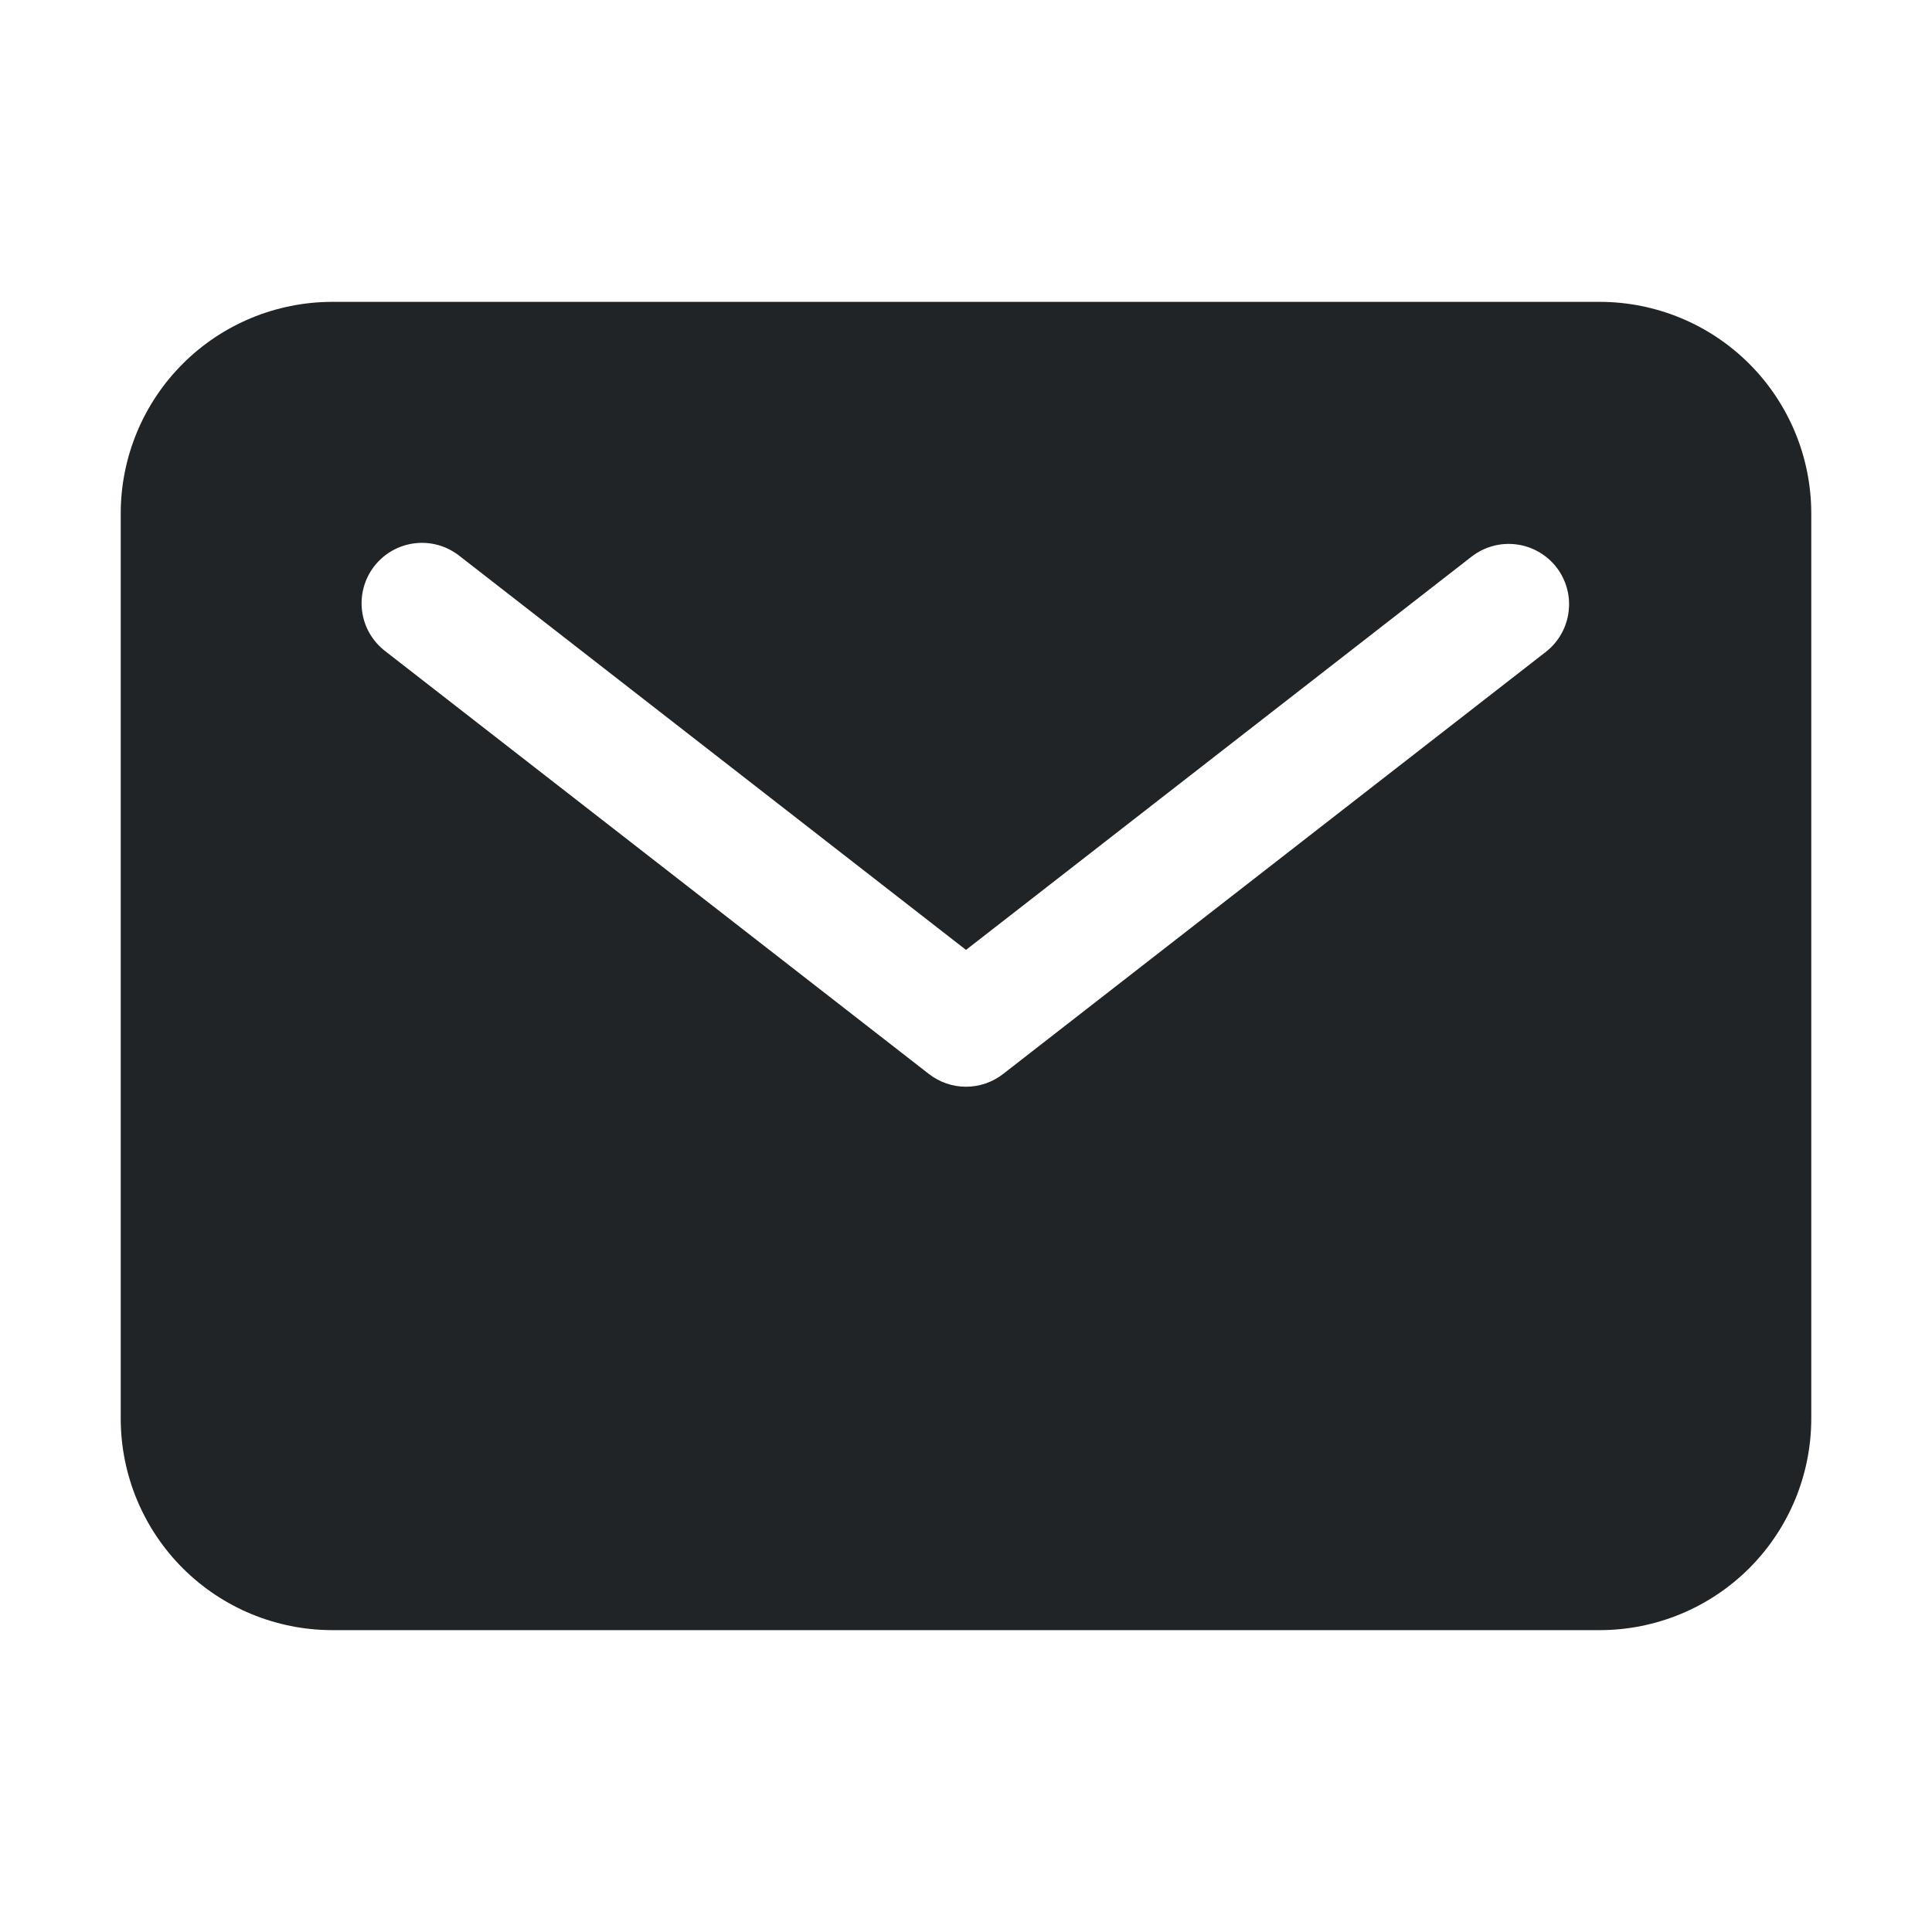
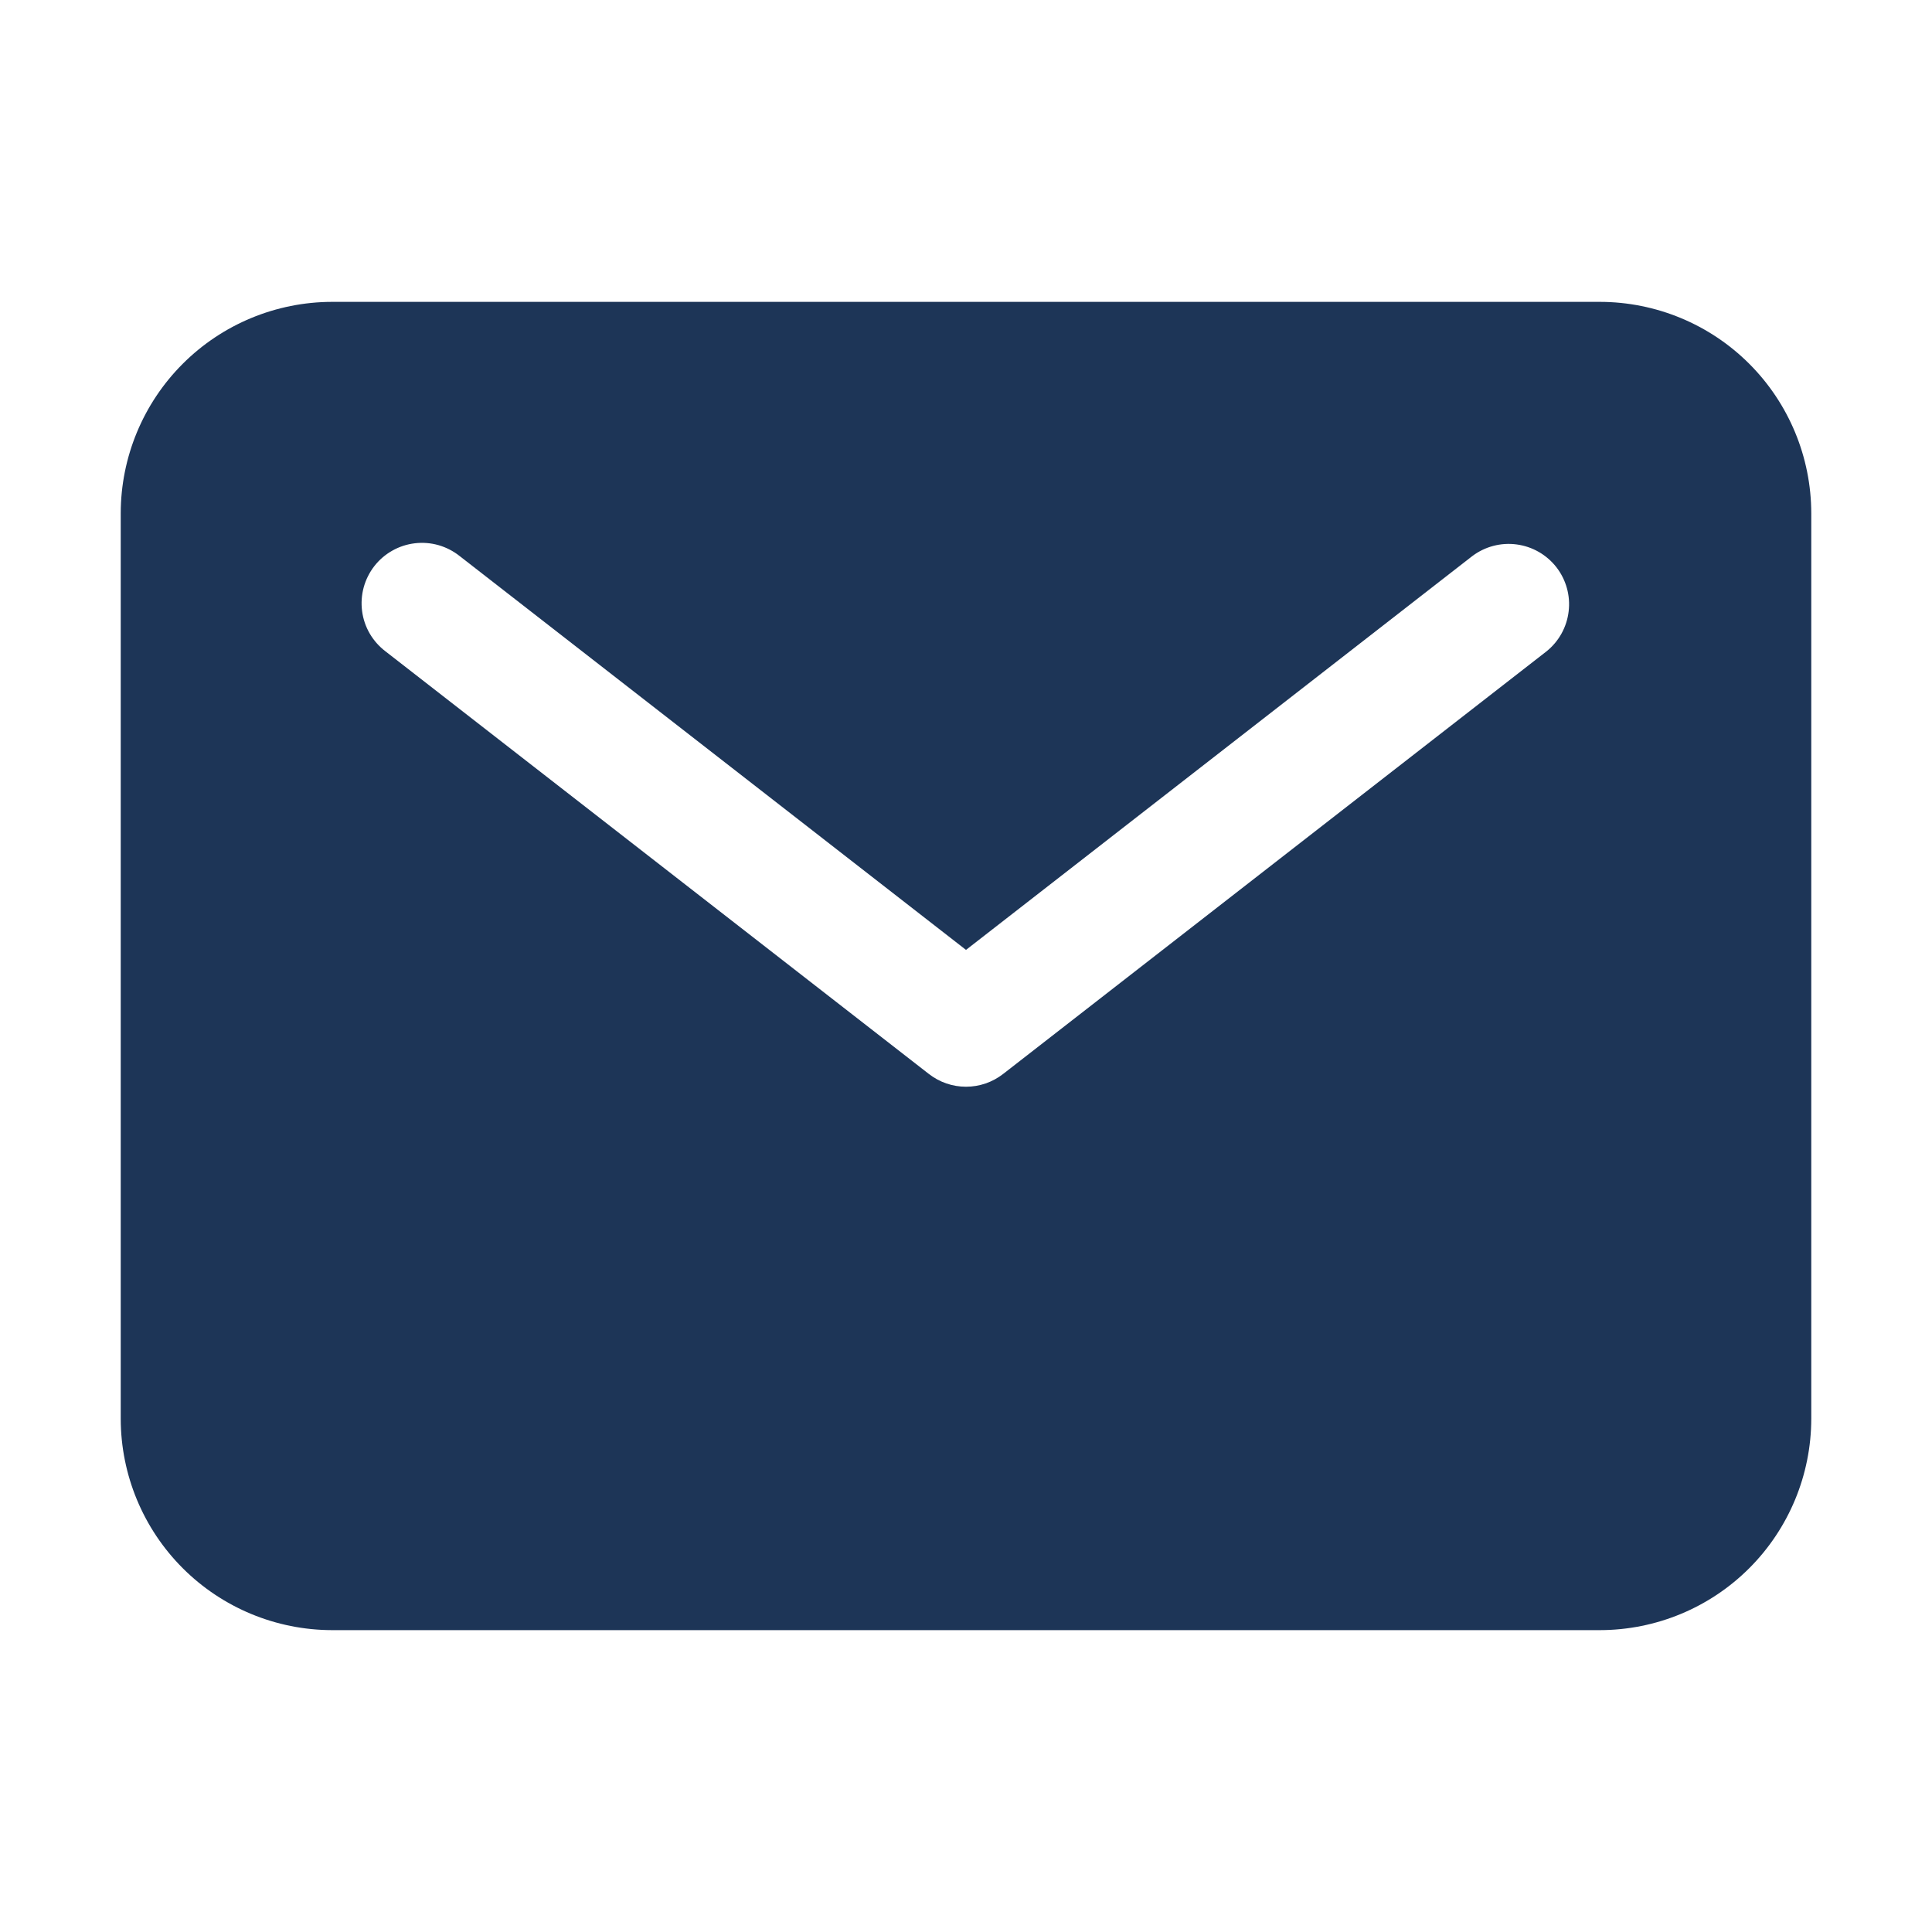
<svg xmlns="http://www.w3.org/2000/svg" width="45" height="45" viewBox="0 0 45 45" fill="none">
-   <path d="M37.266 7.031H7.734C6.429 7.033 5.178 7.552 4.256 8.474C3.333 9.397 2.814 10.648 2.812 11.953V33.047C2.814 34.352 3.333 35.603 4.256 36.526C5.178 37.448 6.429 37.967 7.734 37.969H37.266C38.571 37.967 39.822 37.448 40.744 36.526C41.667 35.603 42.186 34.352 42.188 33.047V11.953C42.186 10.648 41.667 9.397 40.744 8.474C39.822 7.552 38.571 7.033 37.266 7.031ZM36.019 15.173L23.363 25.016C23.116 25.208 22.813 25.312 22.5 25.312C22.187 25.312 21.884 25.208 21.637 25.016L8.981 15.173C8.832 15.06 8.707 14.919 8.613 14.759C8.519 14.598 8.458 14.419 8.434 14.235C8.41 14.05 8.422 13.862 8.471 13.682C8.52 13.503 8.604 13.334 8.718 13.187C8.832 13.04 8.975 12.917 9.137 12.826C9.299 12.734 9.478 12.676 9.663 12.654C9.848 12.632 10.036 12.647 10.215 12.698C10.394 12.75 10.561 12.836 10.707 12.952L22.5 22.125L34.293 12.952C34.588 12.73 34.959 12.632 35.325 12.681C35.691 12.729 36.024 12.92 36.251 13.211C36.478 13.503 36.581 13.873 36.537 14.239C36.494 14.607 36.308 14.942 36.019 15.173Z" fill="#202426" />
+   <path d="M37.266 7.031H7.734C6.429 7.033 5.178 7.552 4.256 8.474C3.333 9.397 2.814 10.648 2.812 11.953V33.047C2.814 34.352 3.333 35.603 4.256 36.526C5.178 37.448 6.429 37.967 7.734 37.969H37.266C38.571 37.967 39.822 37.448 40.744 36.526C41.667 35.603 42.186 34.352 42.188 33.047V11.953C42.186 10.648 41.667 9.397 40.744 8.474C39.822 7.552 38.571 7.033 37.266 7.031ZM36.019 15.173L23.363 25.016C23.116 25.208 22.813 25.312 22.5 25.312C22.187 25.312 21.884 25.208 21.637 25.016L8.981 15.173C8.832 15.06 8.707 14.919 8.613 14.759C8.519 14.598 8.458 14.419 8.434 14.235C8.41 14.05 8.422 13.862 8.471 13.682C8.52 13.503 8.604 13.334 8.718 13.187C8.832 13.04 8.975 12.917 9.137 12.826C9.299 12.734 9.478 12.676 9.663 12.654C9.848 12.632 10.036 12.647 10.215 12.698C10.394 12.75 10.561 12.836 10.707 12.952L22.5 22.125L34.293 12.952C34.588 12.73 34.959 12.632 35.325 12.681C35.691 12.729 36.024 12.92 36.251 13.211C36.478 13.503 36.581 13.873 36.537 14.239C36.494 14.607 36.308 14.942 36.019 15.173Z" fill="#1D3557" />
</svg>
